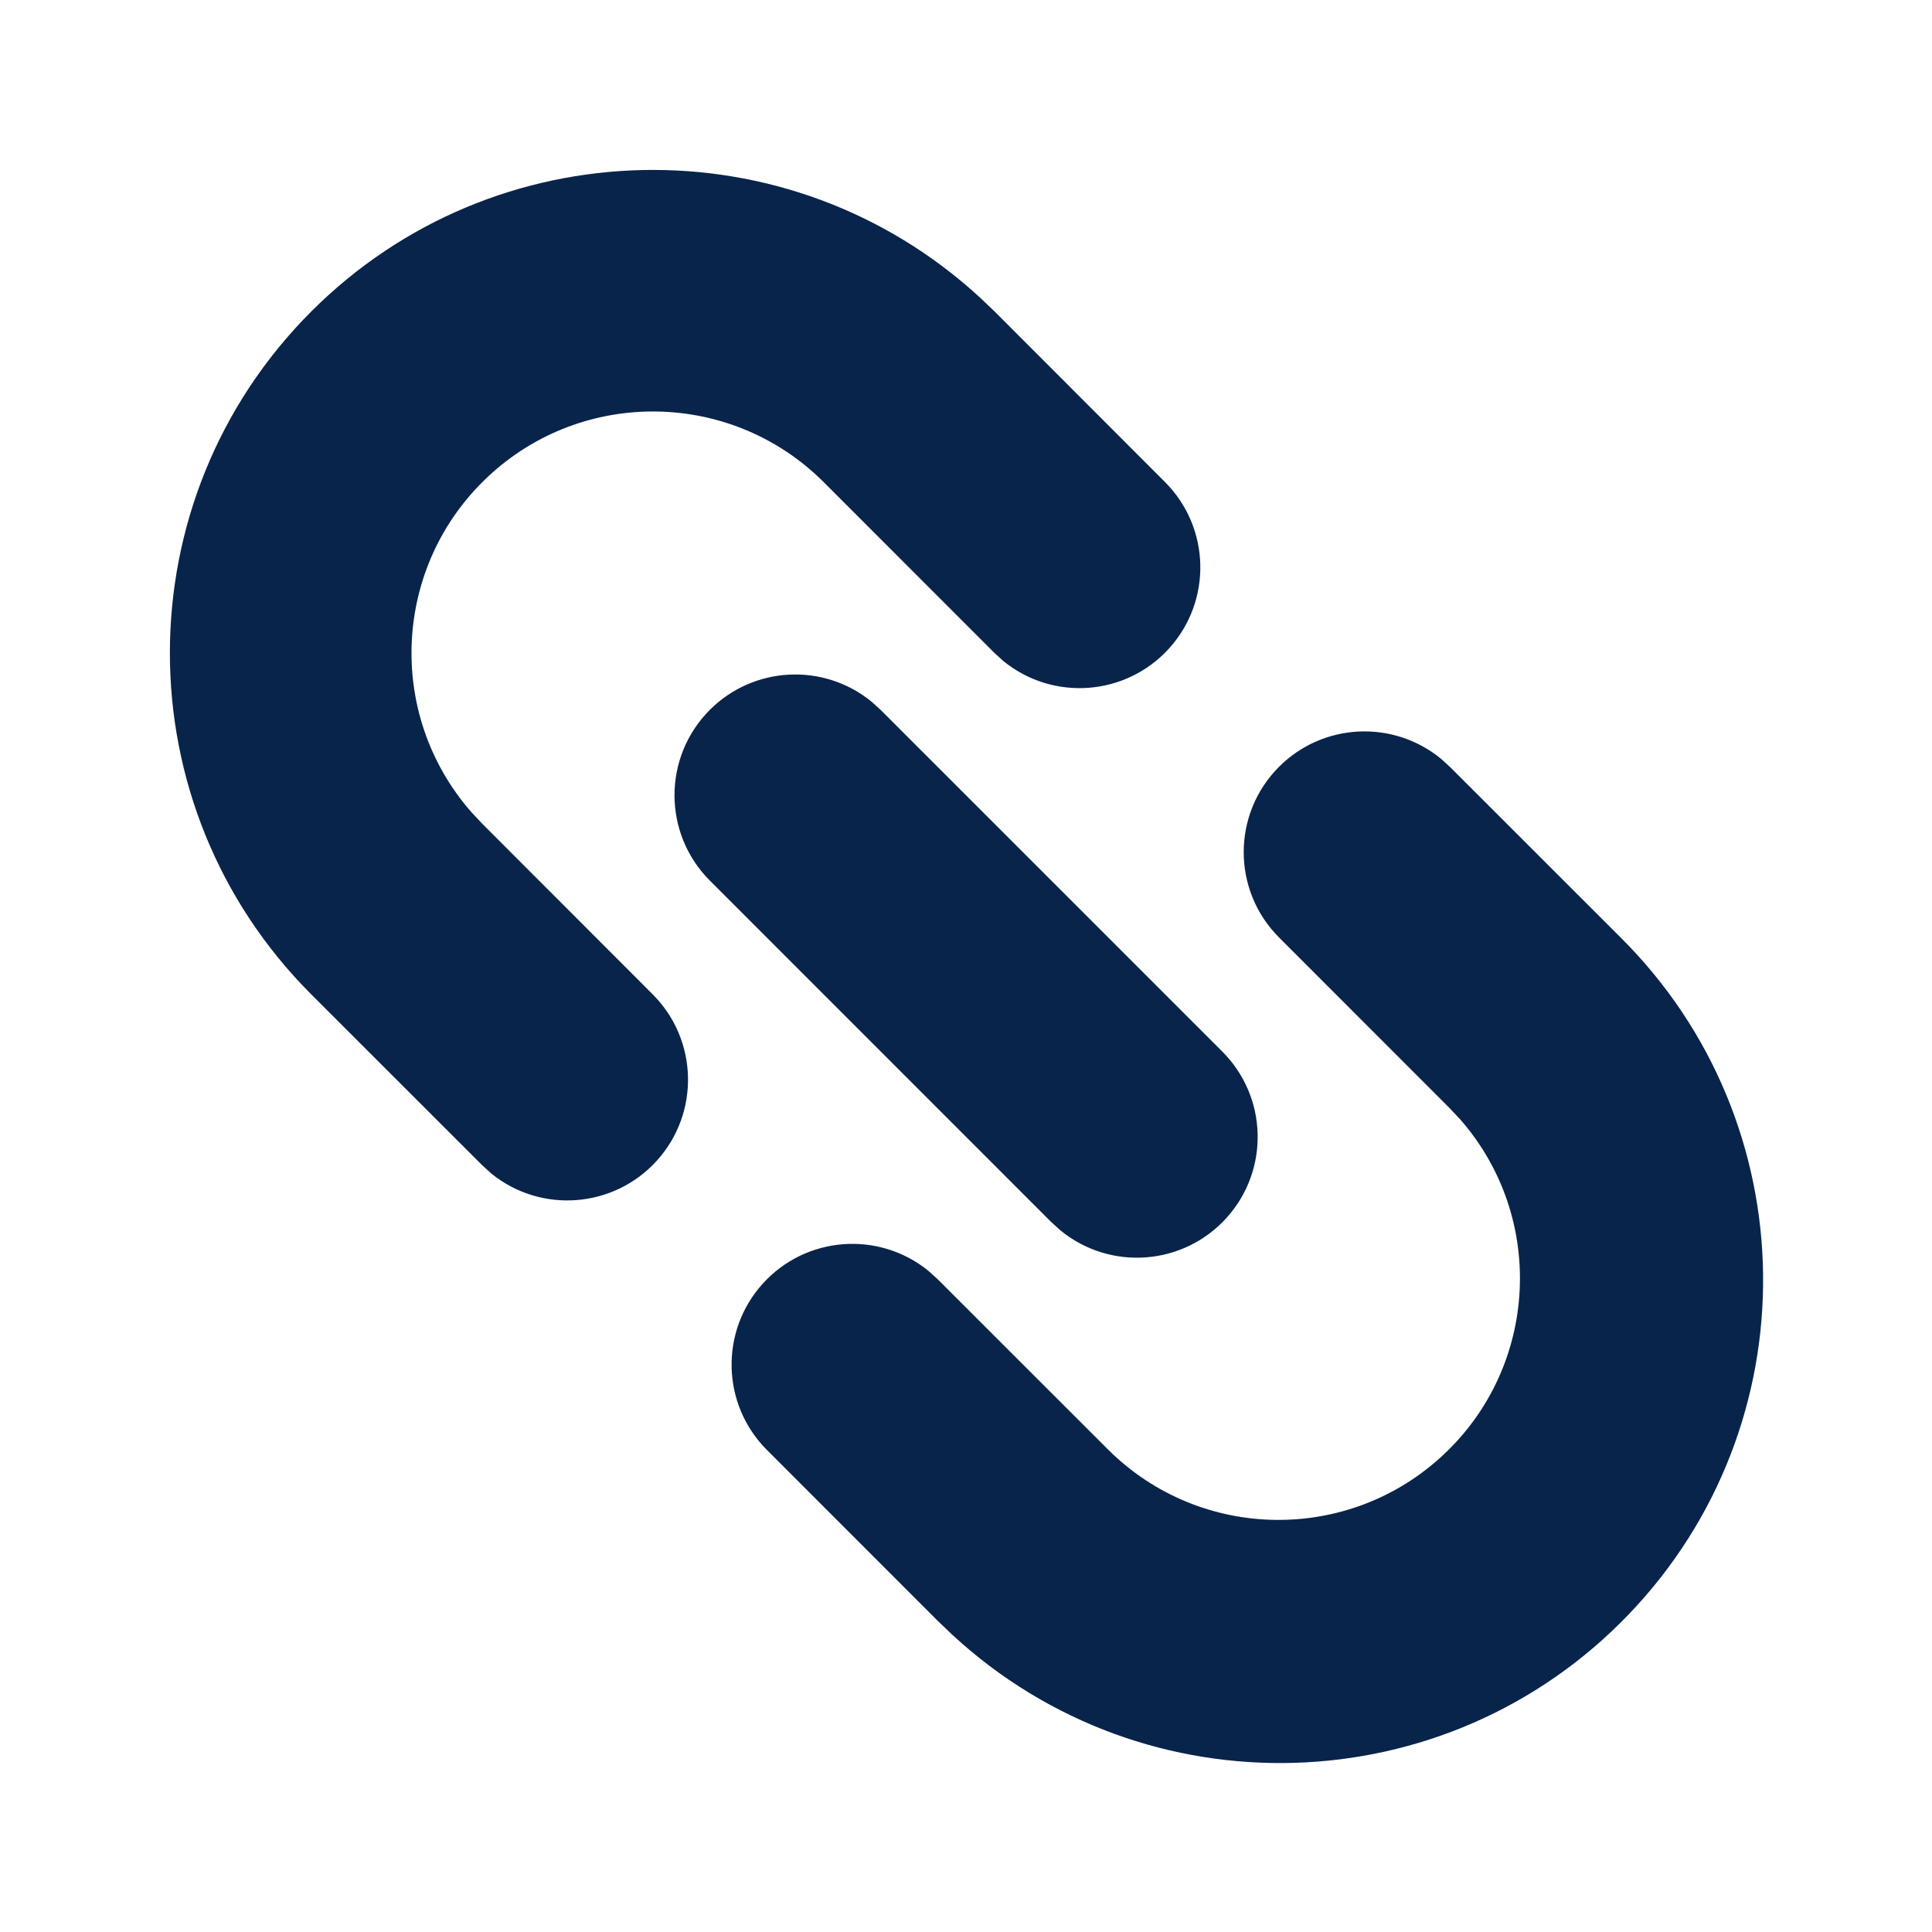
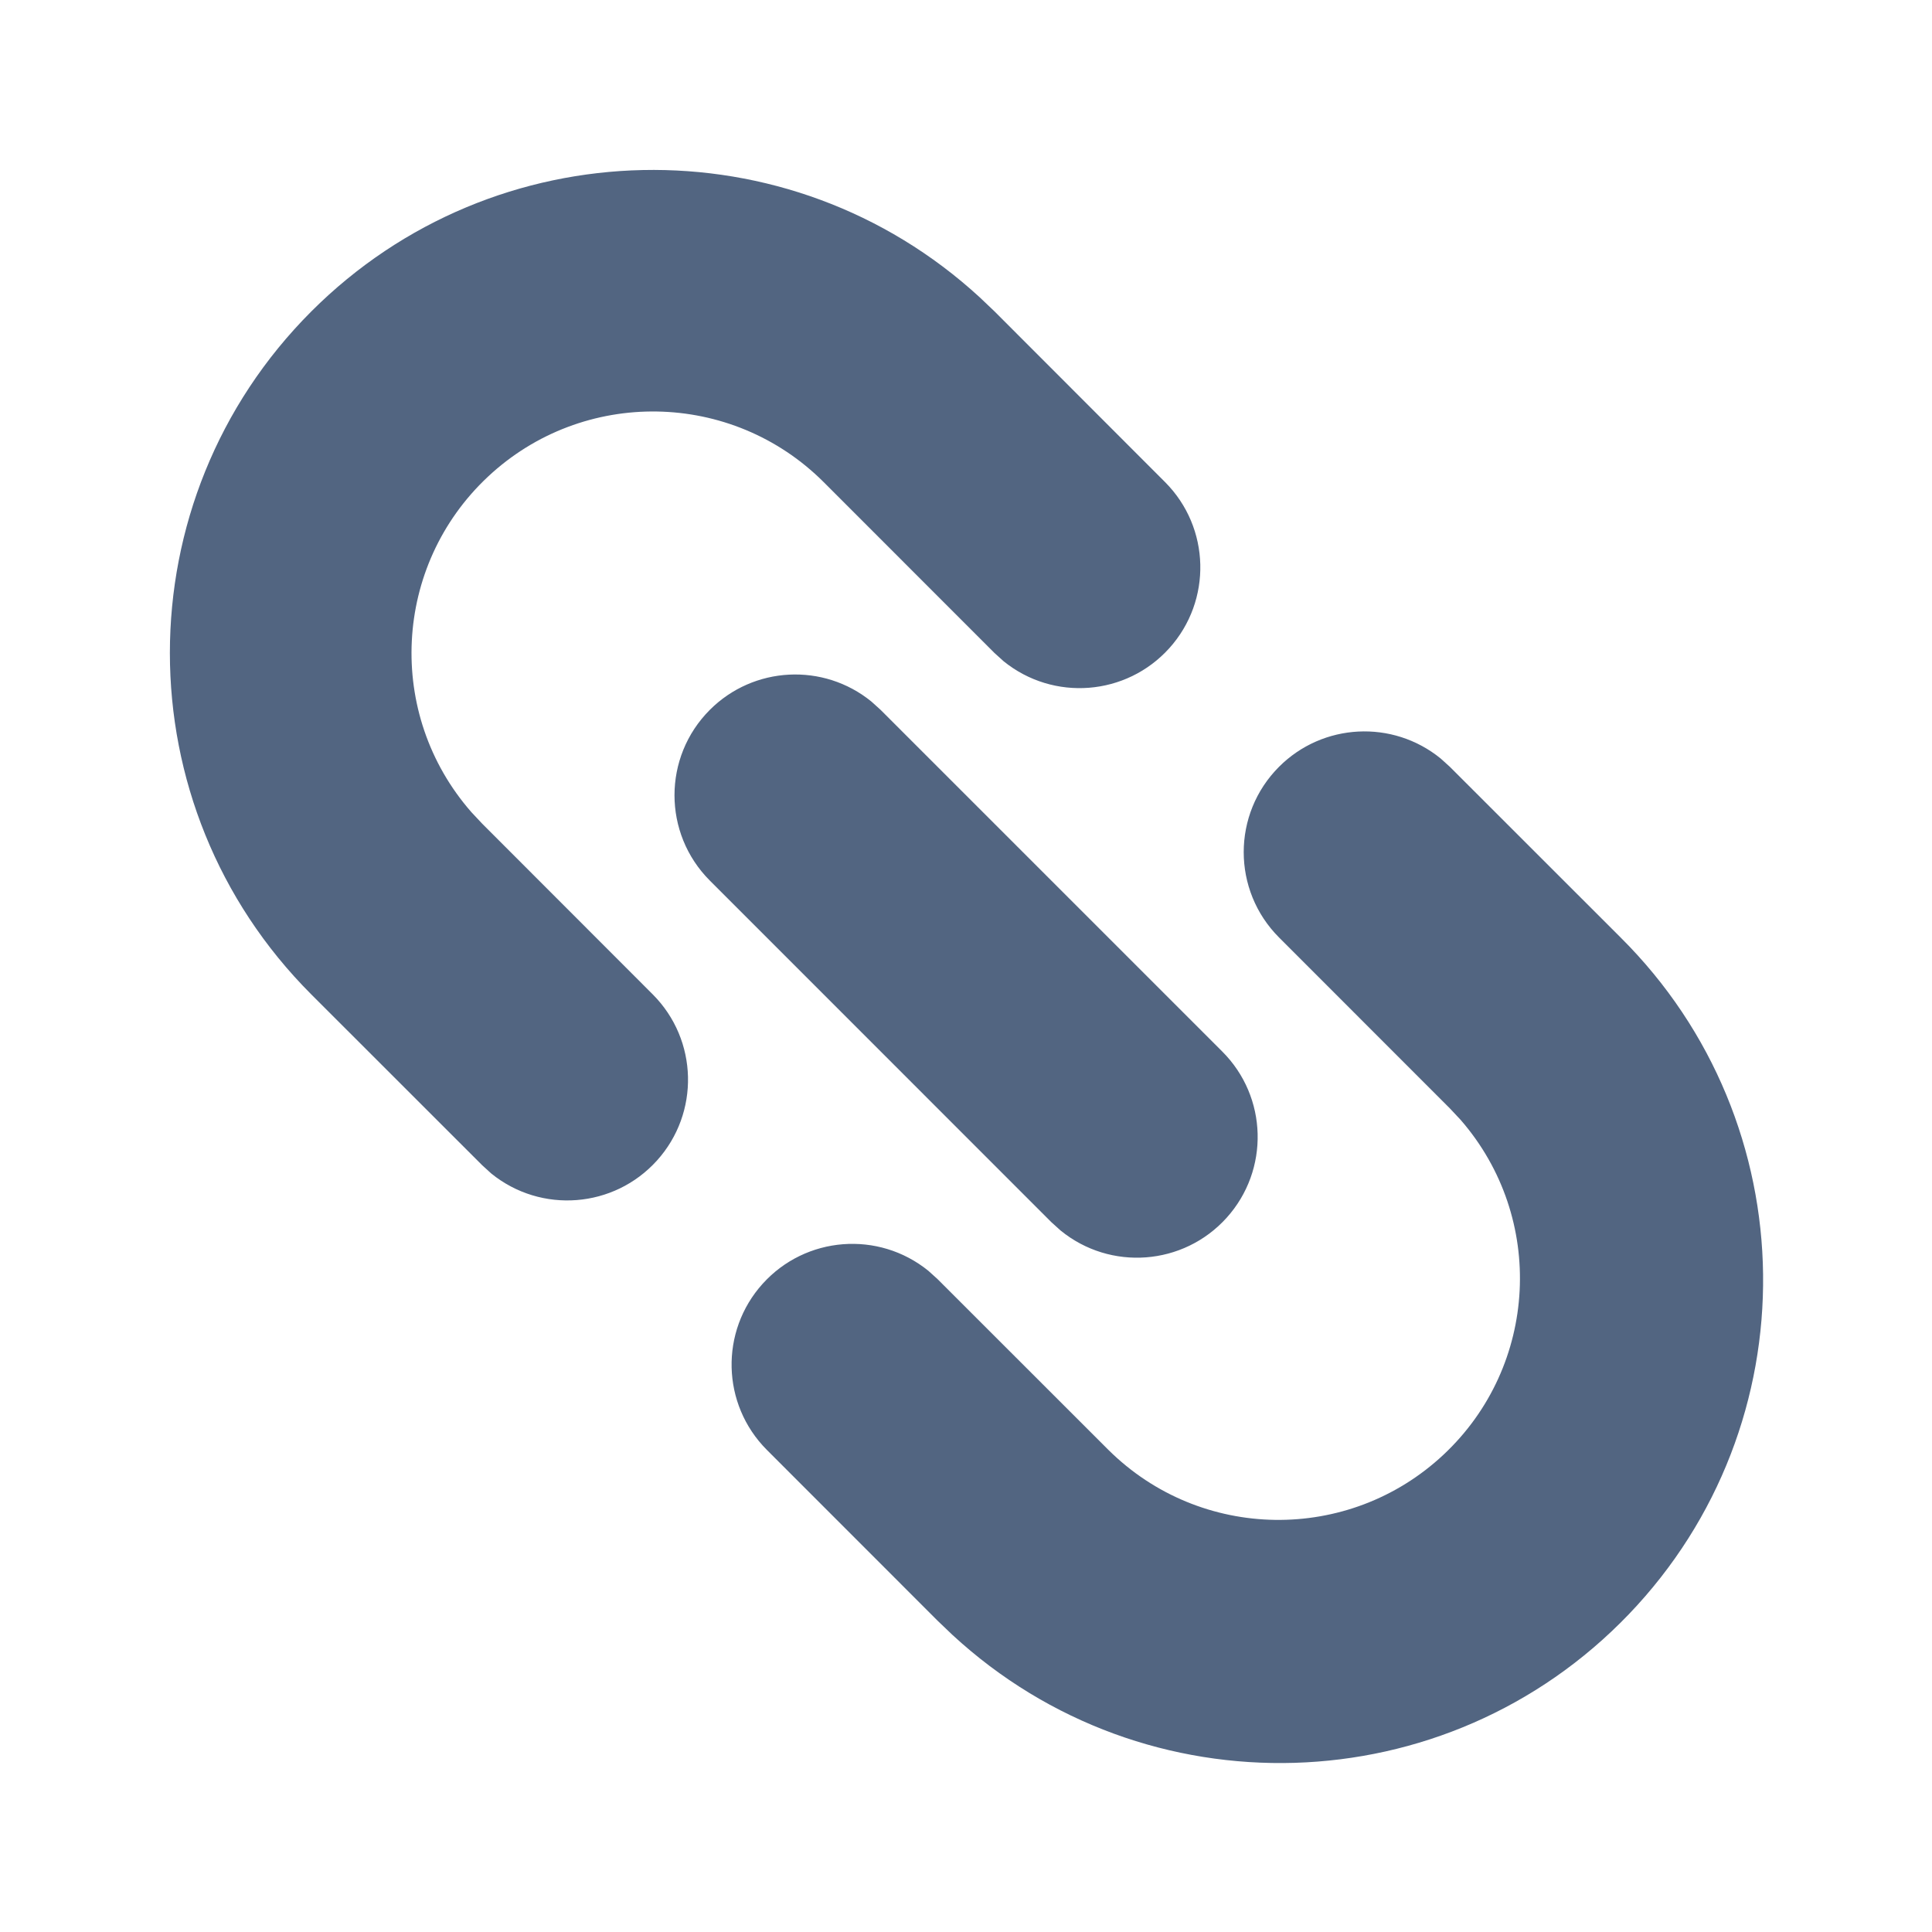
<svg xmlns="http://www.w3.org/2000/svg" width="24" height="24" viewBox="0 0 24 24">
  <g fill="none">
    <path d="M24 0v24H0V0zM12.593 23.258l-.011.002-.071.035-.02.004-.014-.004-.071-.035c-.01-.004-.019-.001-.024.005l-.004.01-.017.428.005.02.01.013.104.074.015.004.012-.004.104-.074.012-.016.004-.017-.017-.427c-.002-.01-.009-.017-.017-.018m.265-.113-.013.002-.185.093-.01.01-.003.011.018.43.005.012.008.007.201.093c.012.004.023 0 .029-.008l.004-.014-.034-.614c-.003-.012-.01-.02-.02-.022m-.715.002a.023.023 0 0 0-.027.006l-.006.014-.034.614c0 .012.007.02.017.024l.015-.002.201-.093.01-.008.004-.011.017-.43-.003-.012-.01-.01z" />
-     <path fill="#09244BFF" d="M15.889 9.525a1.5 1.5 0 0 1 2.007-.103l.114.103 2.122 2.121a6 6 0 0 1-8.303 8.661l-.183-.175-2.121-2.122a1.5 1.5 0 0 1 2.007-2.224l.114.103 2.122 2.121a3 3 0 0 0 4.377-4.098l-.135-.144-2.121-2.122a1.5 1.5 0 0 1 0-2.121m-7.071-.707a1.5 1.5 0 0 1 2.007-.103l.114.103 4.243 4.243a1.5 1.5 0 0 1-2.008 2.224l-.114-.103-4.242-4.243a1.5 1.5 0 0 1 0-2.121m-4.95-4.95a6 6 0 0 1 8.302-.175l.184.175 2.12 2.122a1.5 1.5 0 0 1-2.007 2.224l-.114-.103-2.12-2.121a3 3 0 0 0-4.378 4.098l.135.144 2.12 2.122a1.5 1.5 0 0 1-2.007 2.224l-.113-.103-2.122-2.121a6 6 0 0 1 0-8.486" />
+     <path fill="#526581" d="M15.889 9.525a1.5 1.5 0 0 1 2.007-.103l.114.103 2.122 2.121a6 6 0 0 1-8.303 8.661l-.183-.175-2.121-2.122a1.5 1.5 0 0 1 2.007-2.224l.114.103 2.122 2.121a3 3 0 0 0 4.377-4.098l-.135-.144-2.121-2.122a1.5 1.5 0 0 1 0-2.121m-7.071-.707a1.5 1.5 0 0 1 2.007-.103l.114.103 4.243 4.243a1.5 1.5 0 0 1-2.008 2.224l-.114-.103-4.242-4.243a1.5 1.5 0 0 1 0-2.121m-4.95-4.95a6 6 0 0 1 8.302-.175l.184.175 2.12 2.122a1.5 1.5 0 0 1-2.007 2.224l-.114-.103-2.12-2.121a3 3 0 0 0-4.378 4.098l.135.144 2.12 2.122a1.5 1.5 0 0 1-2.007 2.224l-.113-.103-2.122-2.121a6 6 0 0 1 0-8.486" />
  </g>
</svg>
